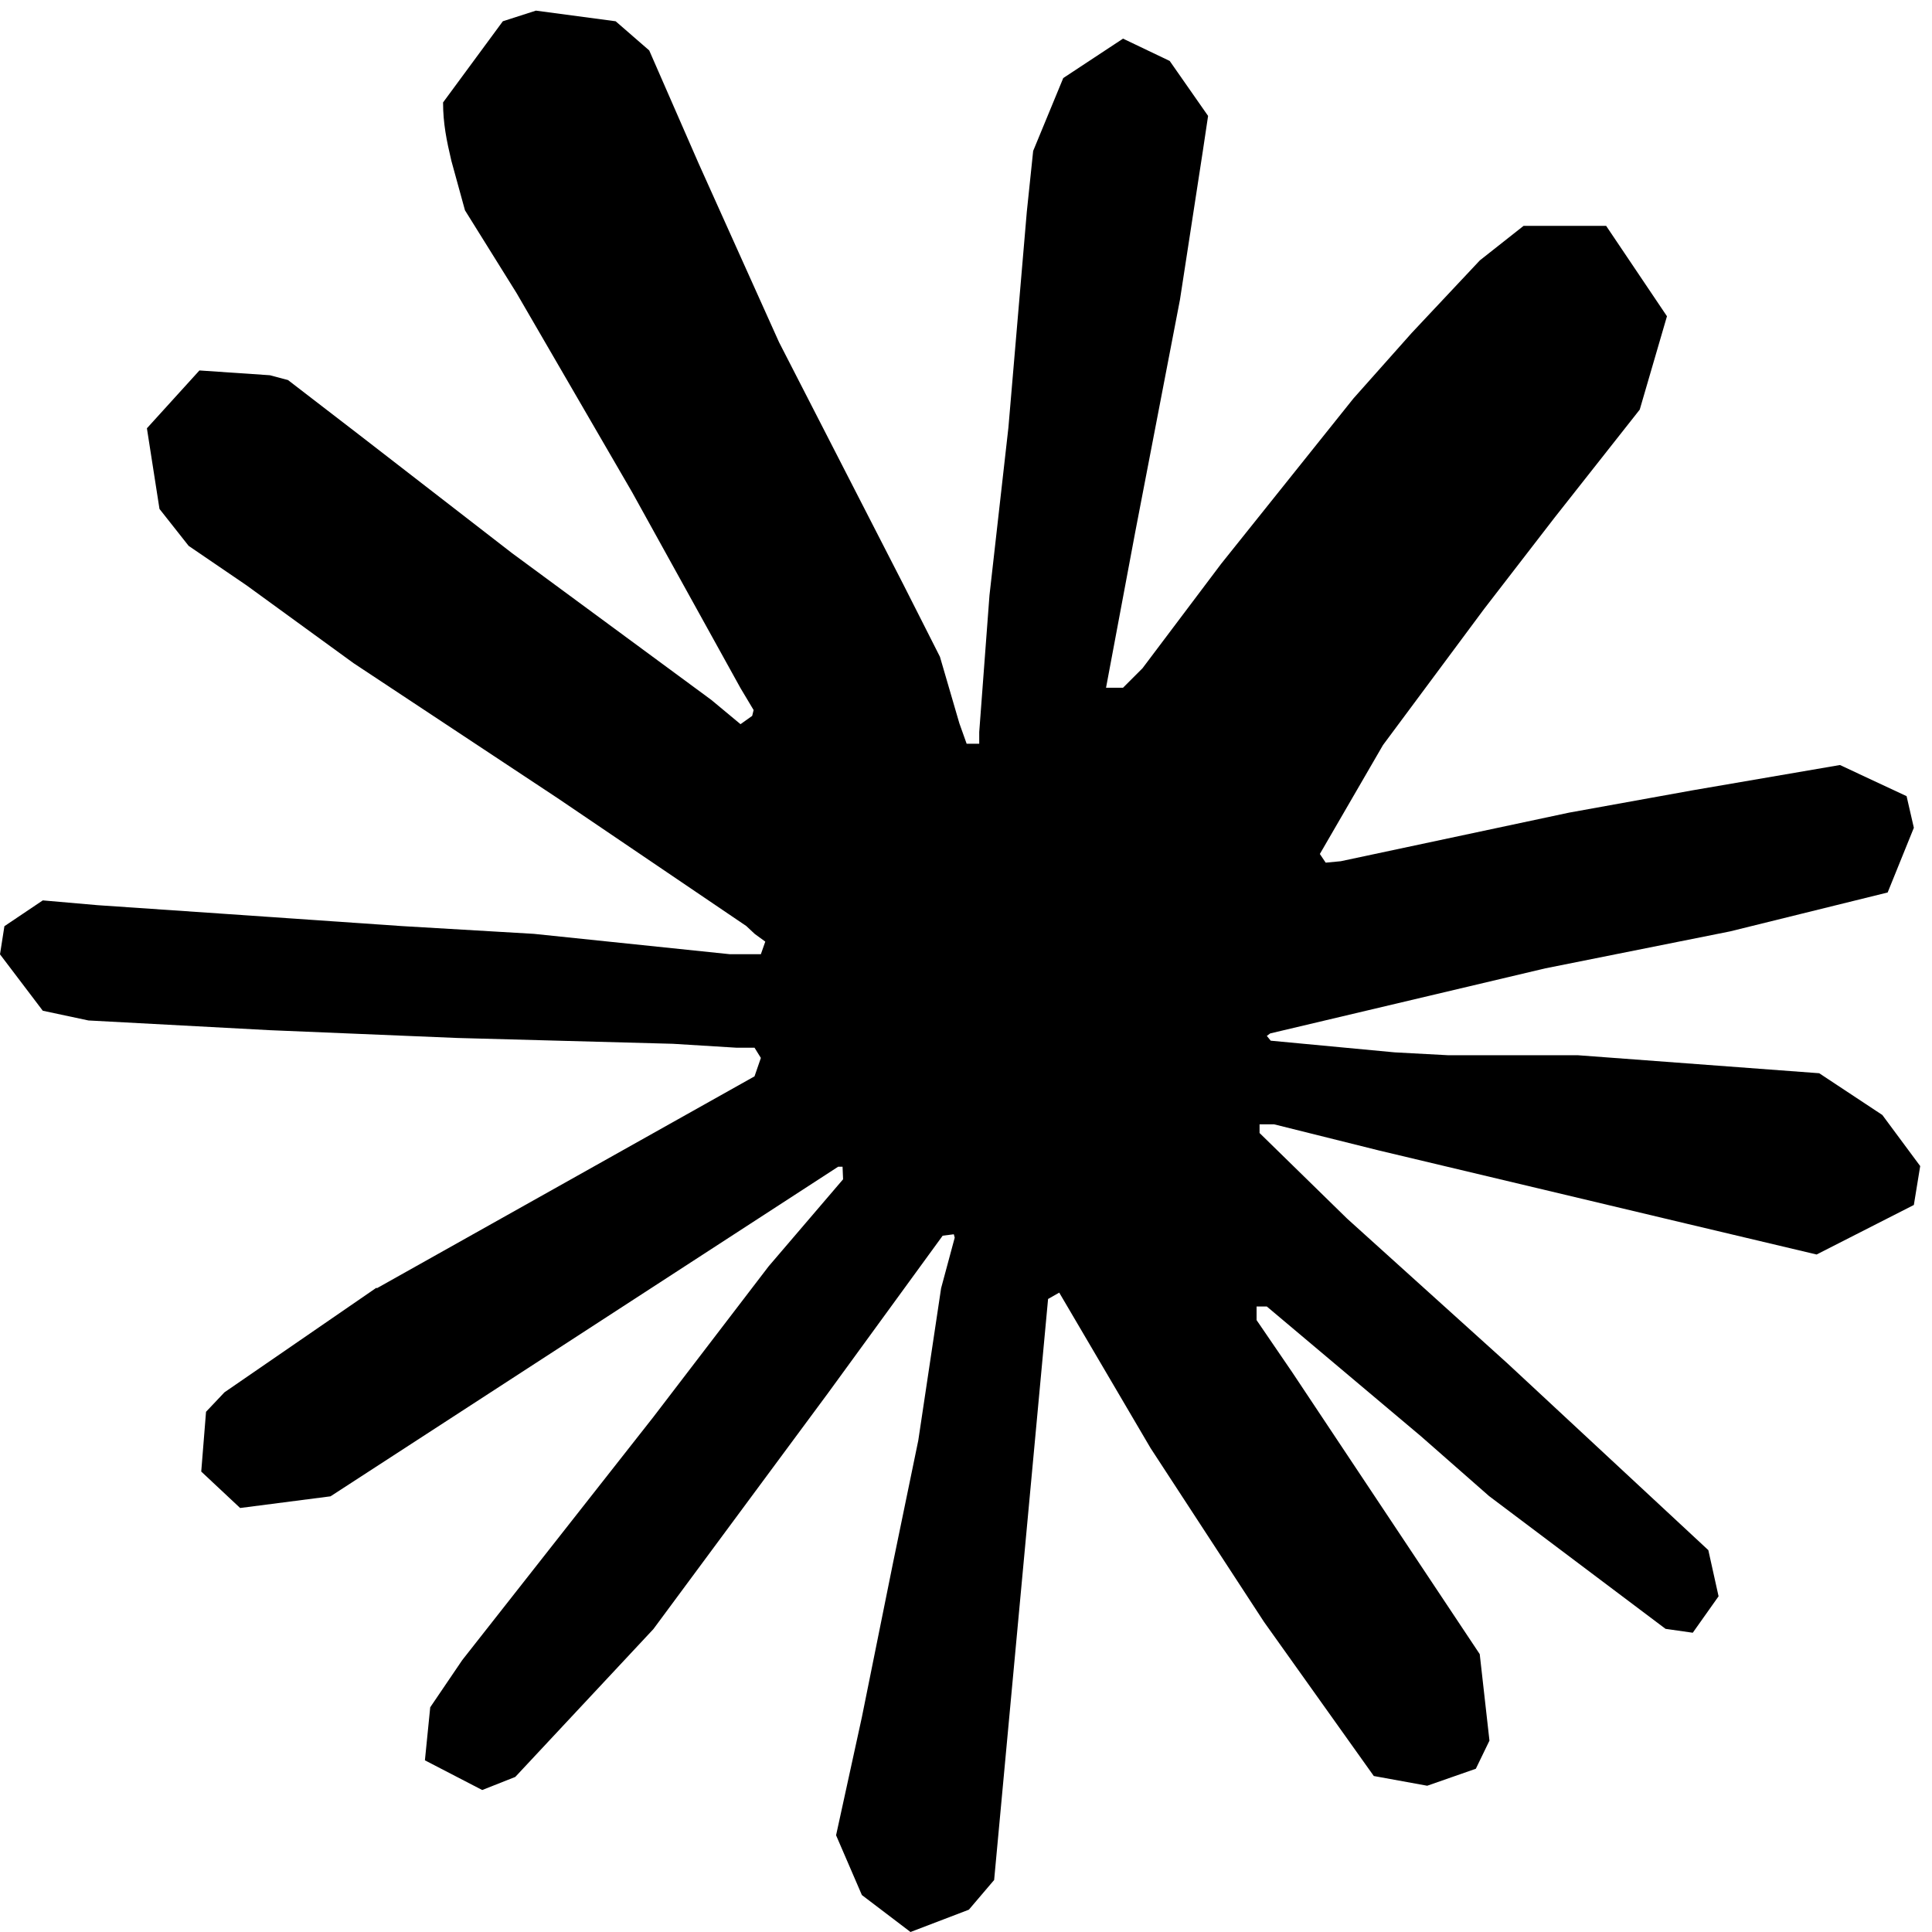
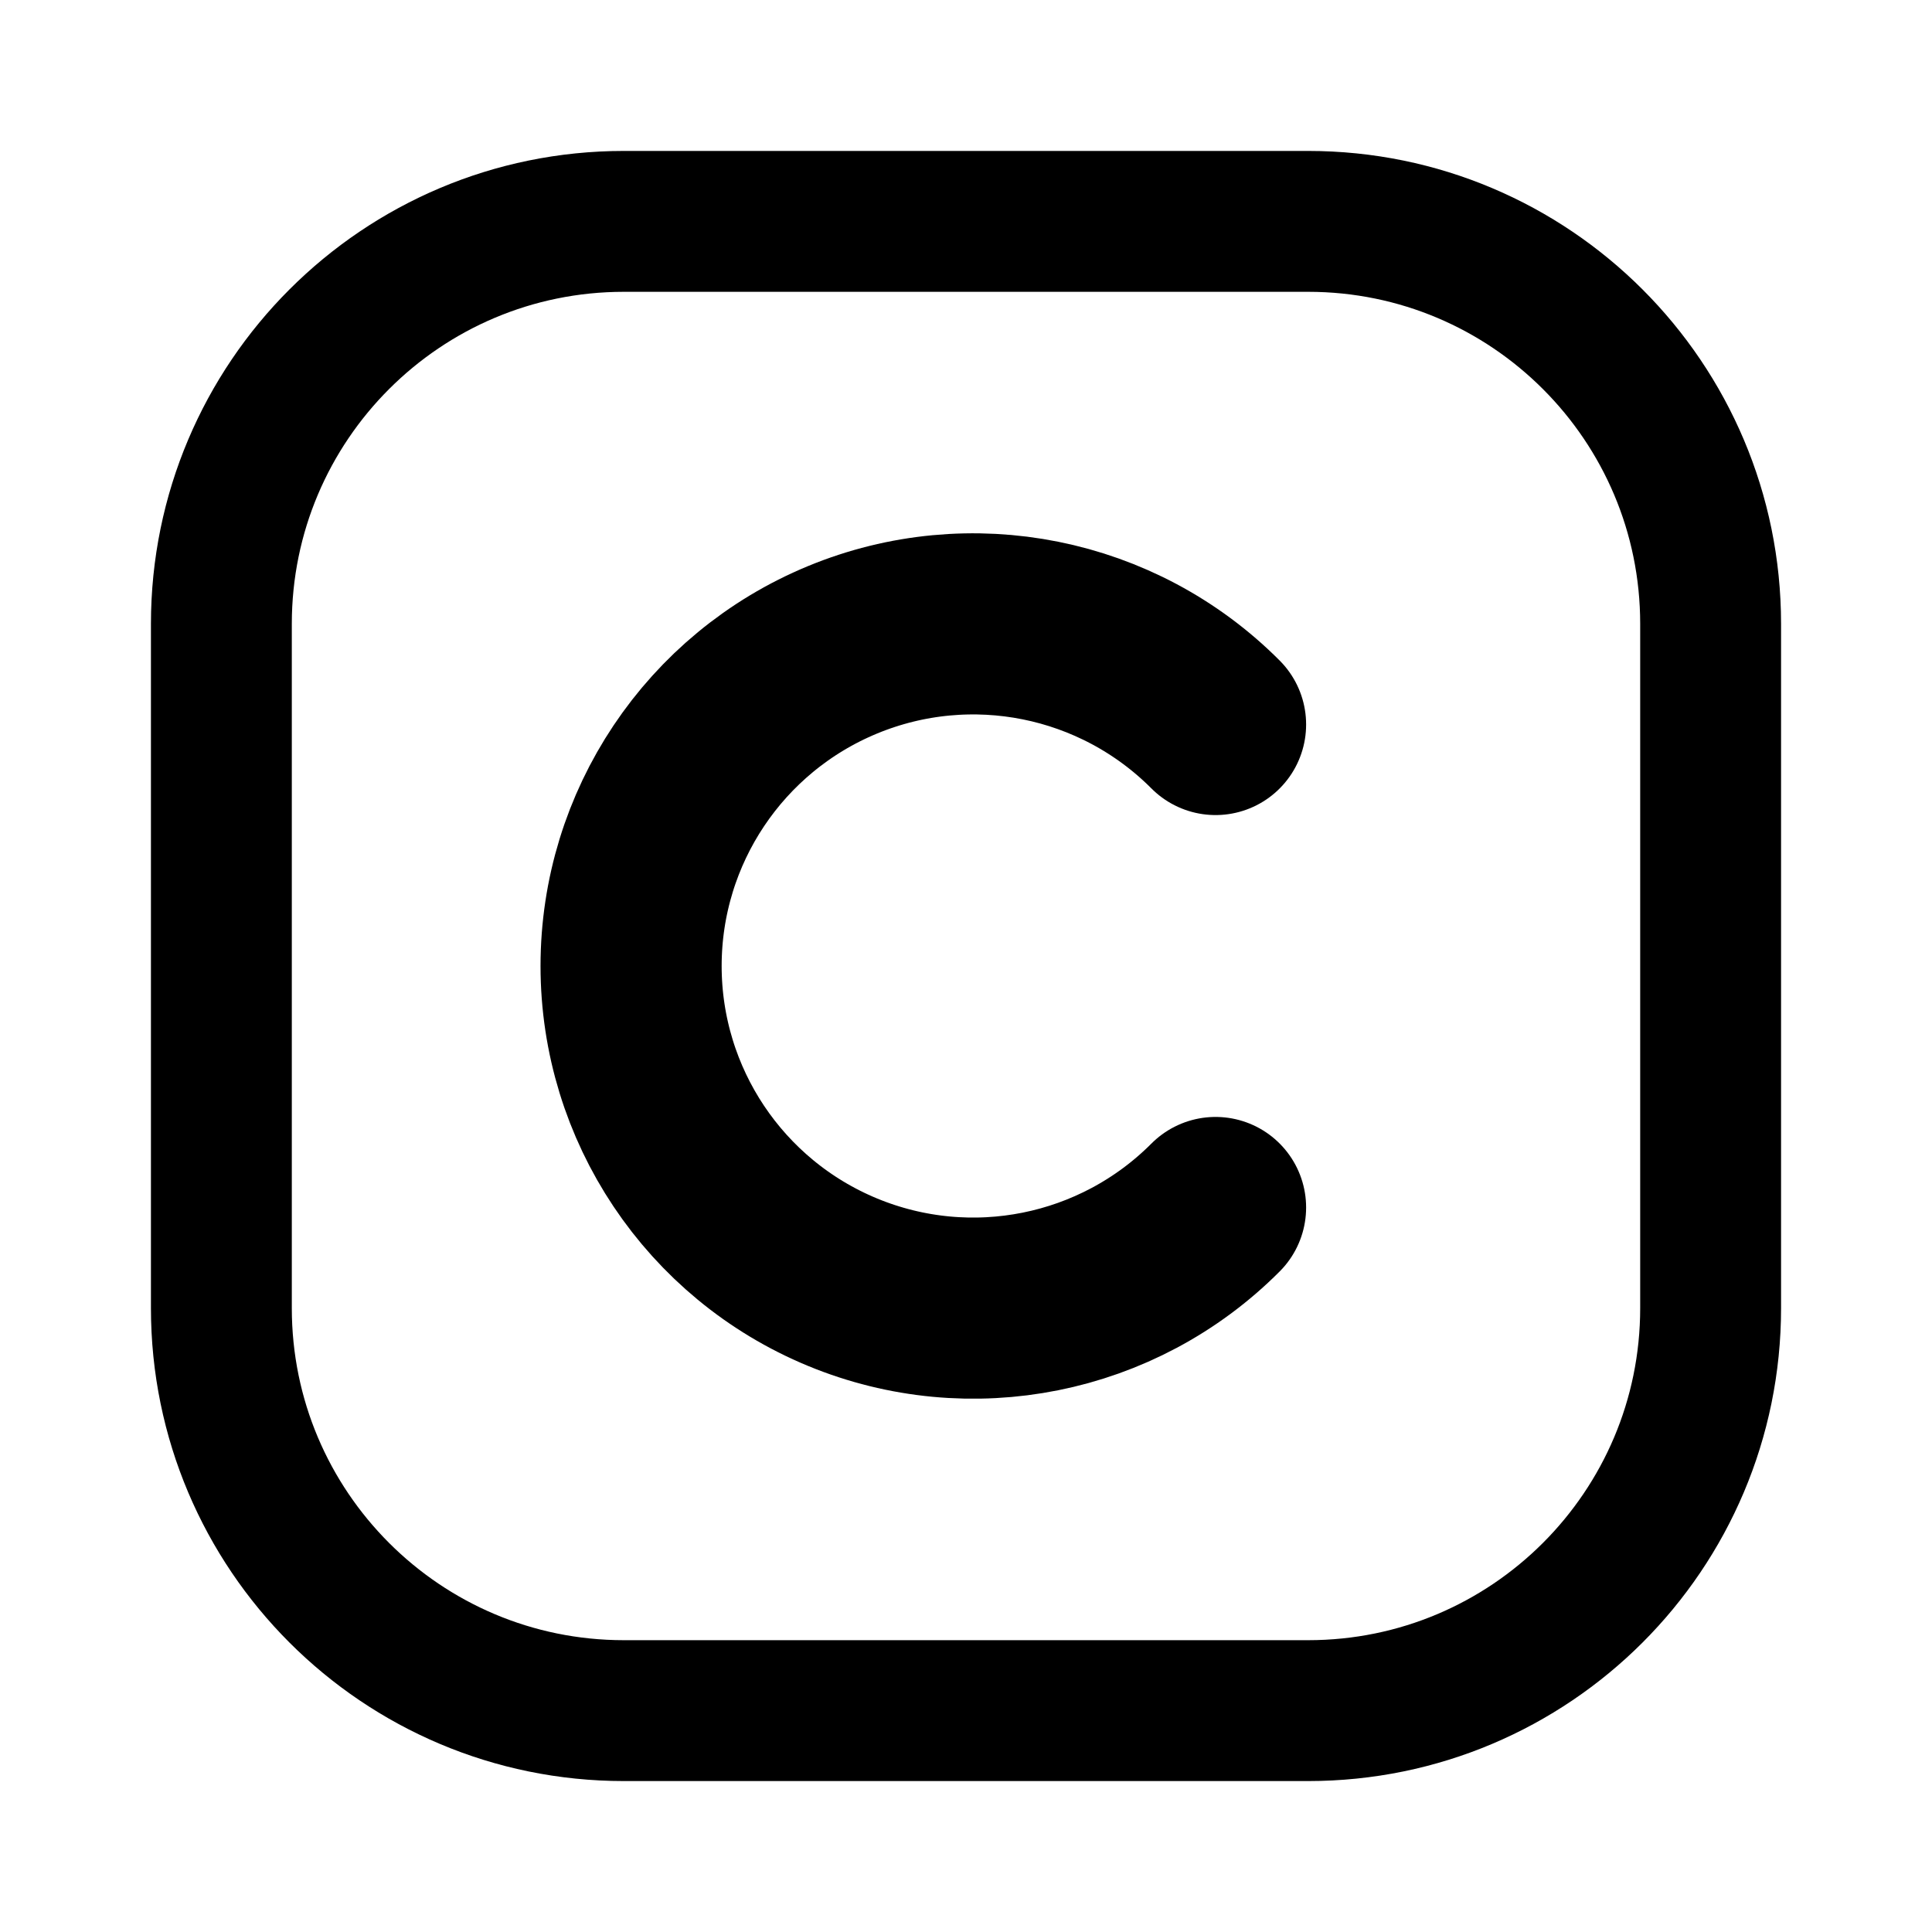
- <svg xmlns="http://www.w3.org/2000/svg" width="16" height="16" viewBox="0 0 1200 1200">
-   <path fill="currentColor" d="M 233.96 800.215 L 468.644 668.537 L 472.591 657.101 L 468.644 650.738 L 457.208 650.738 L 417.987 648.322 L 283.893 644.698 L 167.597 639.866 L 54.926 633.826 L 26.577 627.785 L 3.3e-05 592.752 L 2.738 575.275 L 26.577 559.248 L 60.725 562.228 L 136.188 567.383 L 249.423 575.195 L 331.57 580.027 L 453.262 592.671 L 472.591 592.671 L 475.329 584.859 L 468.725 580.027 L 463.571 575.195 L 346.389 495.785 L 219.544 411.866 L 153.101 363.544 L 117.181 339.06 L 99.06 316.107 L 91.248 266.014 L 123.866 230.094 L 167.678 233.074 L 178.873 236.054 L 223.248 270.201 L 318.04 343.57 L 441.826 434.738 L 459.946 449.799 L 467.195 444.644 L 468.081 441.02 L 459.946 427.409 L 392.617 305.718 L 320.779 181.933 L 288.805 130.631 L 280.349 99.866 C 277.369 87.221 275.195 76.591 275.195 63.624 L 312.322 13.208 L 332.859 6.604 L 382.389 13.208 L 403.248 31.329 L 434.014 101.718 L 483.866 212.537 L 561.181 363.221 L 583.812 407.919 L 595.893 449.315 L 600.403 461.96 L 608.215 461.96 L 608.215 454.712 L 614.577 369.826 L 626.336 265.611 L 637.772 131.517 L 641.718 93.745 L 660.403 48.483 L 697.53 24 L 726.524 37.852 L 750.363 72 L 747.06 94.067 L 732.886 186.201 L 705.101 330.524 L 686.98 427.168 L 697.53 427.168 L 709.611 415.087 L 758.497 350.175 L 840.644 247.49 L 876.886 206.738 L 919.168 161.718 L 946.309 140.295 L 997.611 140.295 L 1035.383 196.43 L 1018.47 254.416 L 965.638 321.423 L 921.826 378.202 L 859.007 462.765 L 819.785 530.416 L 823.409 535.812 L 832.752 534.926 L 974.658 504.725 L 1051.329 490.873 L 1142.819 475.168 L 1184.215 494.497 L 1188.725 514.148 L 1172.456 554.336 L 1074.604 578.497 L 959.839 601.45 L 788.94 641.879 L 786.846 643.409 L 789.262 646.389 L 866.255 653.638 L 899.195 655.409 L 979.812 655.409 L 1129.933 666.604 L 1169.154 692.537 L 1192.671 724.269 L 1188.725 748.43 L 1128.322 779.195 L 1046.819 759.866 L 856.591 714.604 L 791.356 698.336 L 782.336 698.336 L 782.336 703.732 L 836.698 756.886 L 936.322 846.846 L 1061.074 962.819 L 1067.436 991.49 L 1051.409 1014.121 L 1034.497 1011.705 L 924.886 929.235 L 882.604 892.108 L 786.846 811.49 L 780.483 811.49 L 780.483 819.946 L 802.55 852.242 L 919.087 1027.409 L 925.128 1081.128 L 916.671 1098.604 L 886.47 1109.154 L 853.289 1103.114 L 785.074 1007.356 L 714.685 899.517 L 657.906 802.872 L 650.98 806.819 L 617.477 1167.705 L 601.772 1186.148 L 565.53 1200 L 535.329 1177.047 L 519.302 1139.92 L 535.329 1066.551 L 554.658 970.792 L 570.362 894.685 L 584.537 800.134 L 592.993 768.725 L 592.43 766.631 L 585.503 767.517 L 514.228 865.369 L 405.826 1011.866 L 320.054 1103.678 L 299.517 1111.812 L 263.92 1093.369 L 267.221 1060.43 L 287.114 1031.114 L 405.826 880.107 L 477.423 786.524 L 523.651 732.483 L 523.329 724.671 L 520.591 724.671 L 205.289 929.396 L 149.154 936.644 L 124.993 914.014 L 127.973 876.886 L 139.409 864.805 L 234.201 799.57 L 233.879 799.893 Z" />
+ <svg xmlns="http://www.w3.org/2000/svg" width="16" height="16" viewBox="0 0 24 24" fill="none" stroke="currentColor" stroke-linecap="round">
+   <rect x="2.75" y="2.75" width="18.5" height="18.5" rx="5" stroke-width="1.75" />
+   <path d="M15.1 9A4.25 4.25 0 1 0 15.1 15" stroke-width="2.25" />
</svg>
